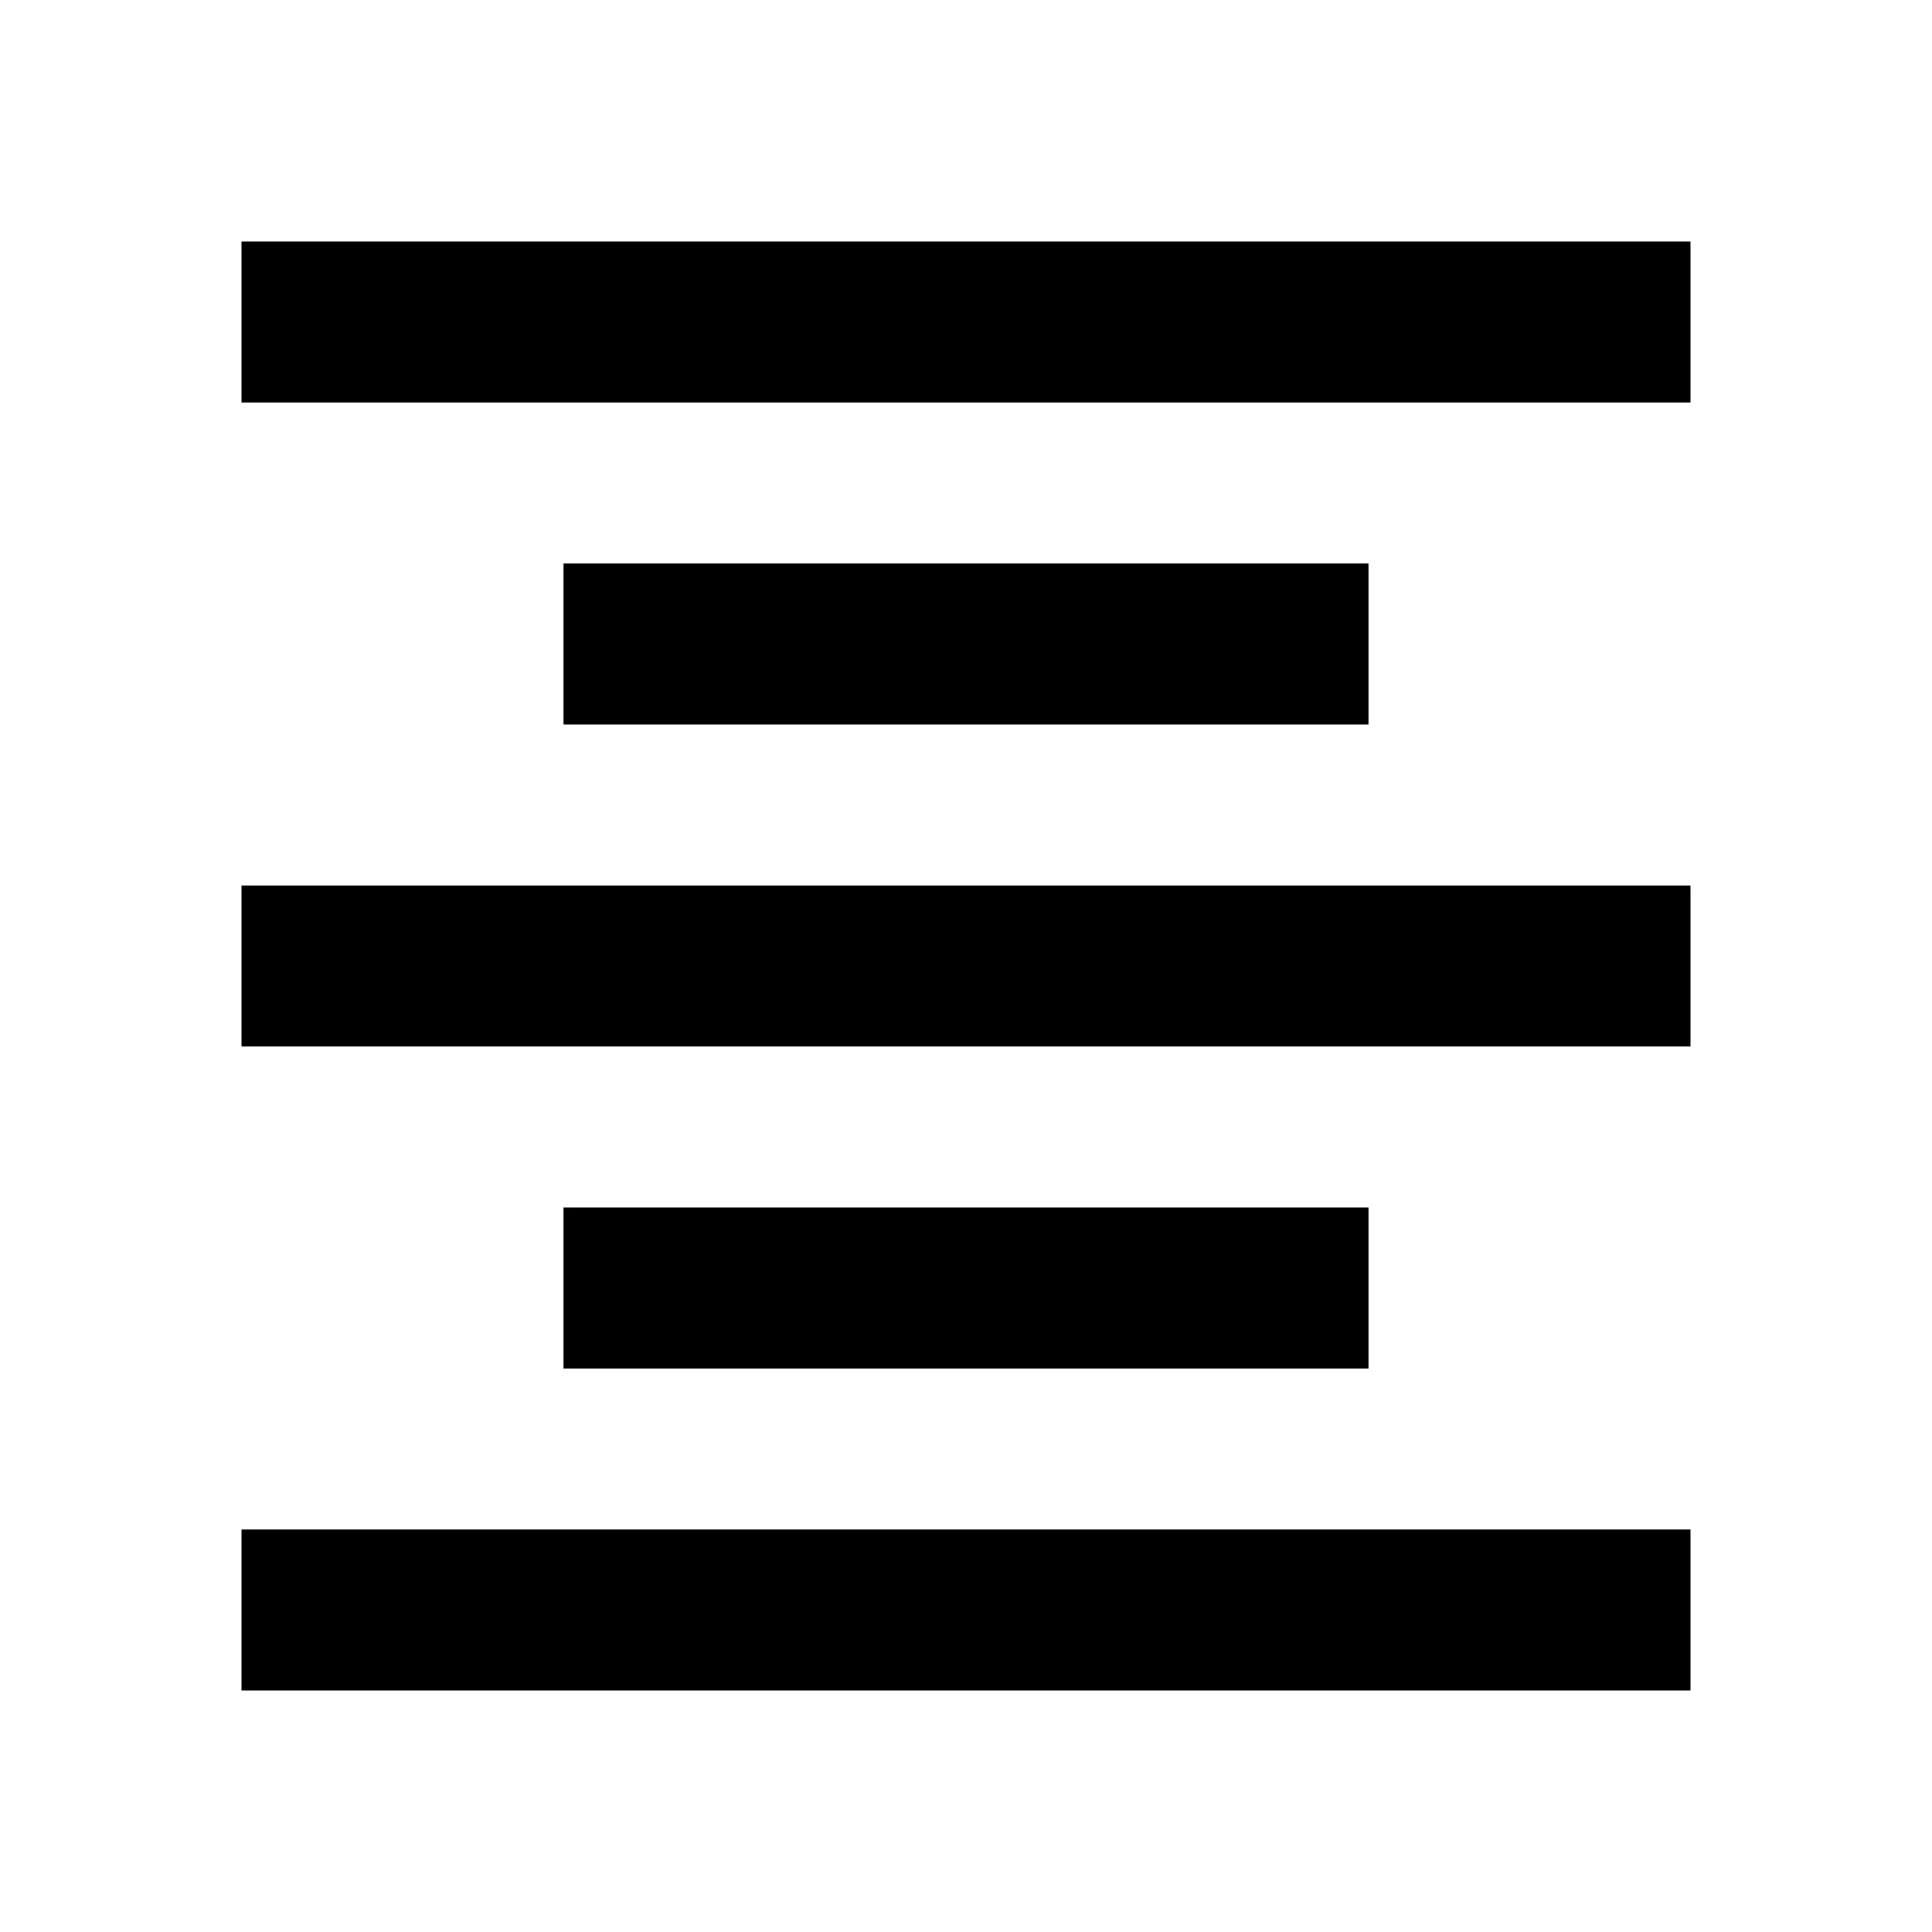
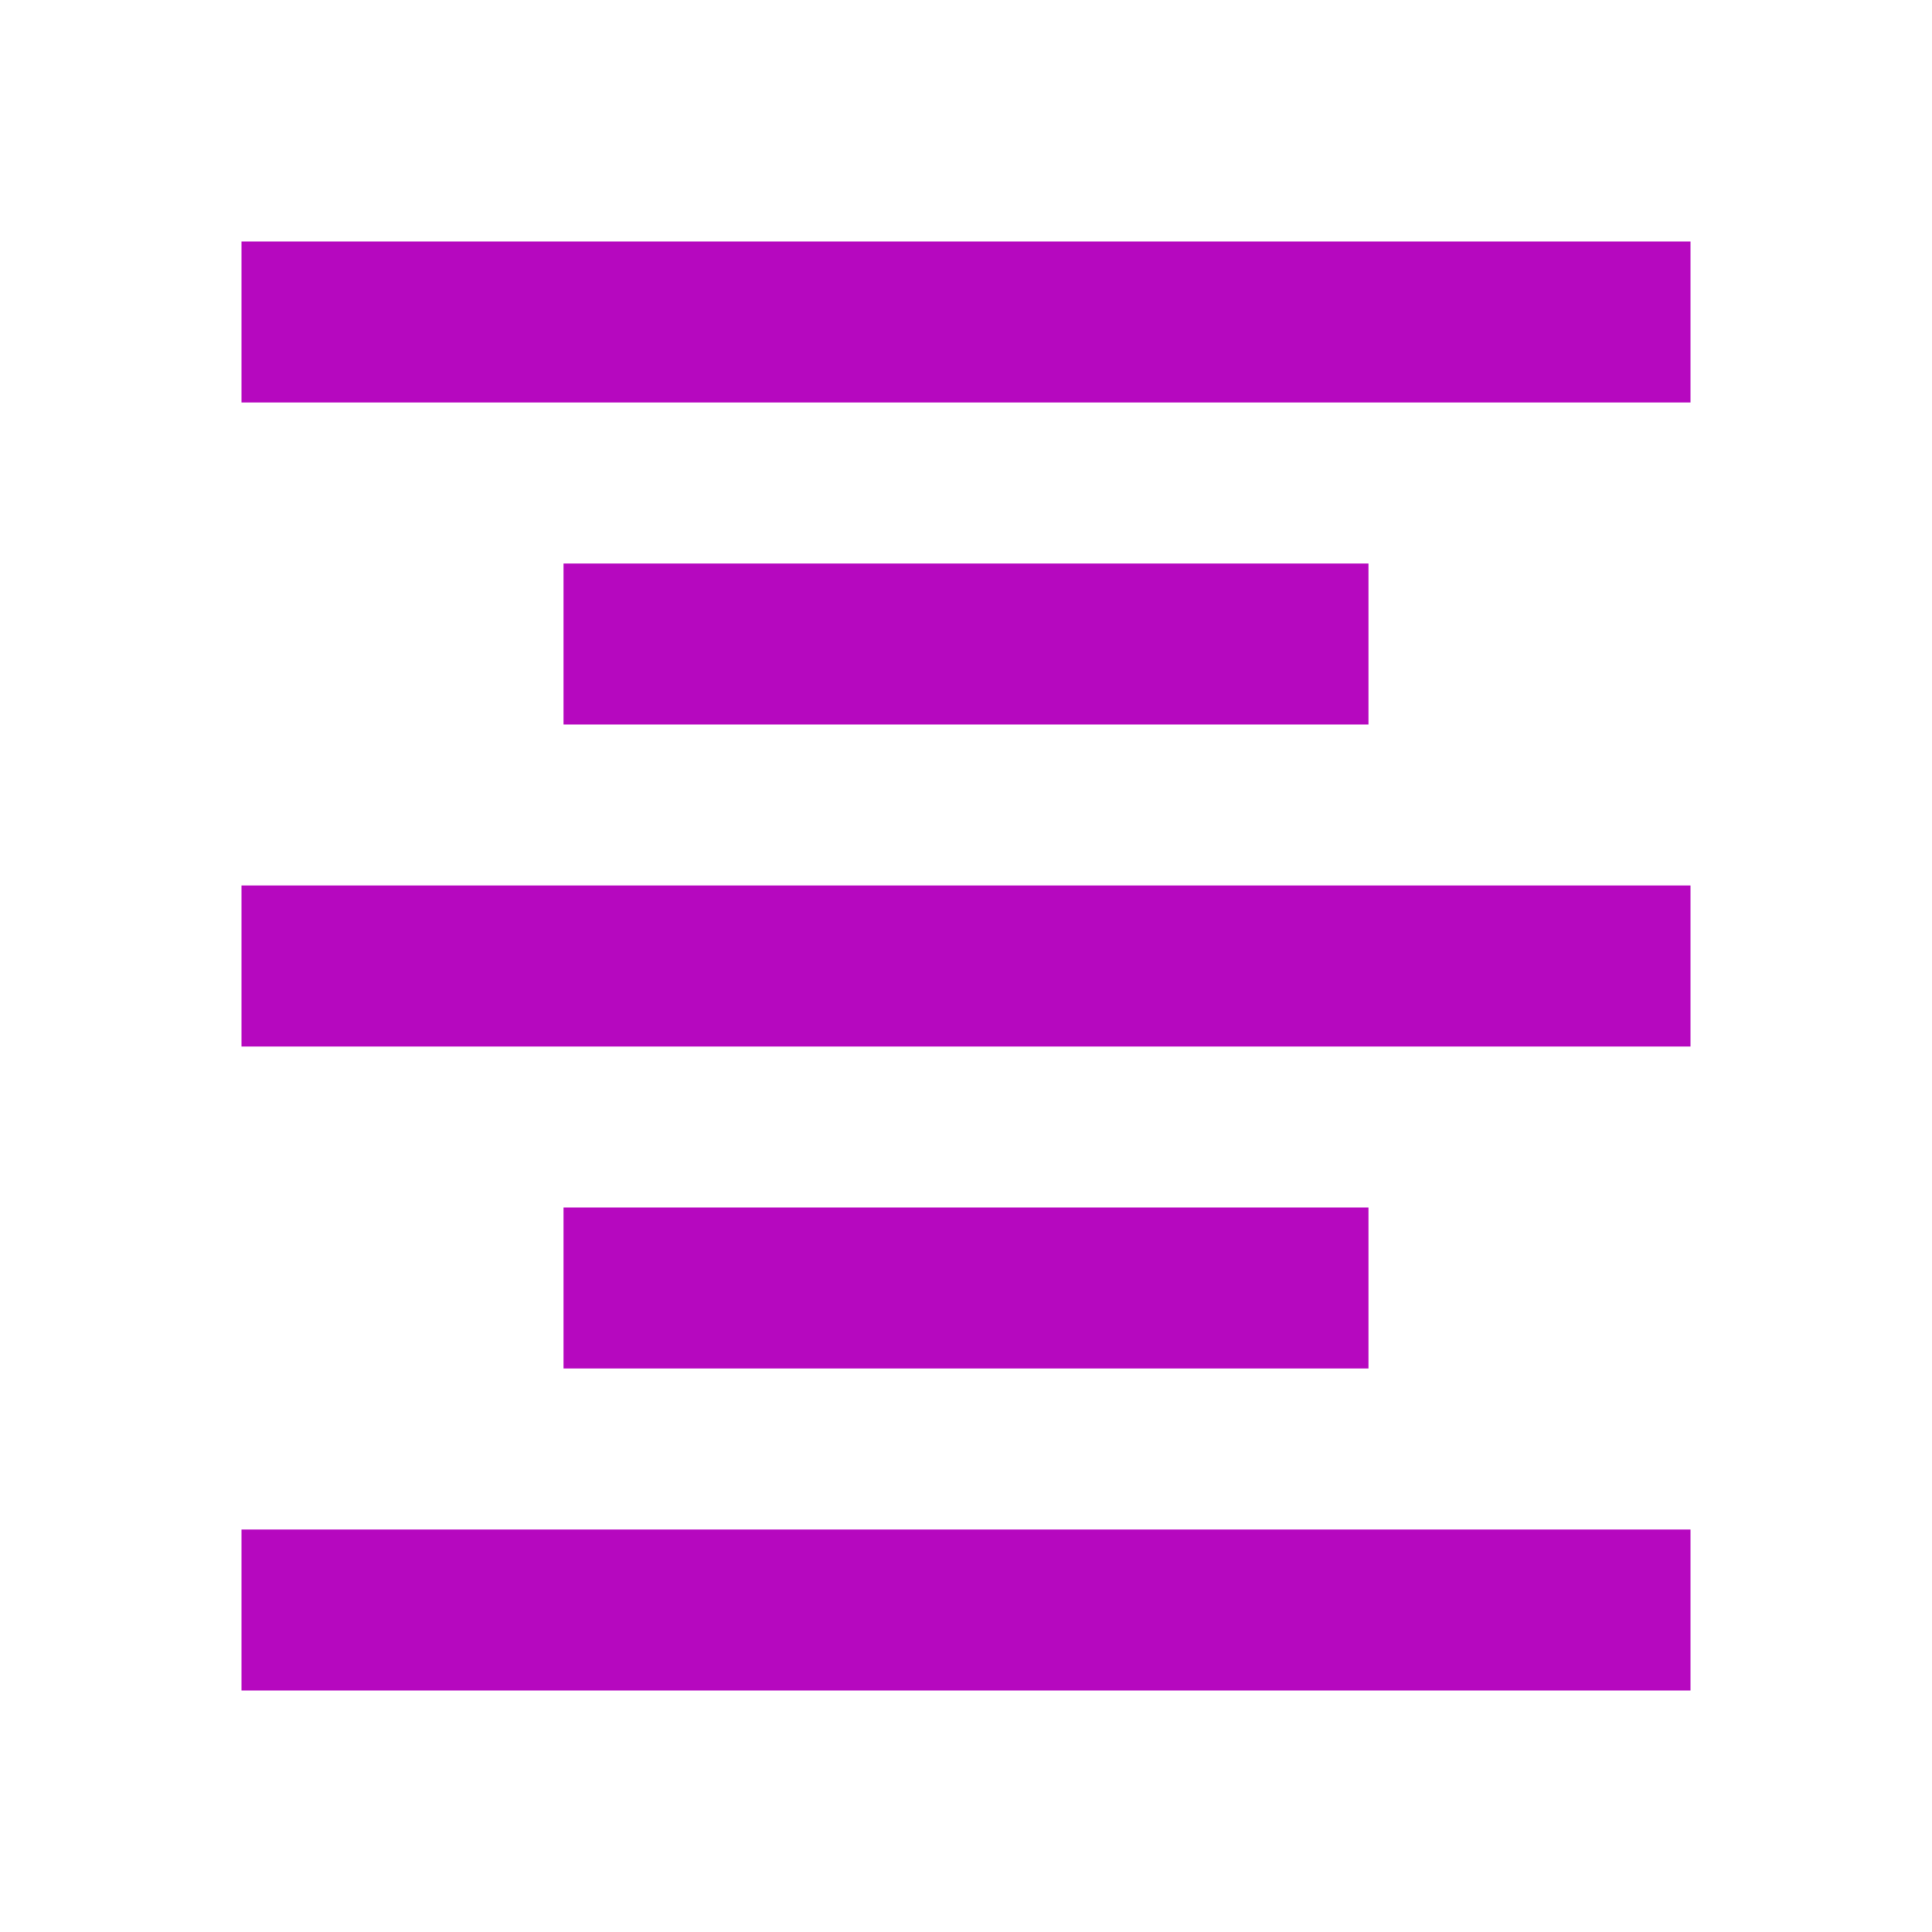
- <svg xmlns="http://www.w3.org/2000/svg" height="24px" viewBox="0 0 24 24" width="24px" fill="#000000">
+ <svg xmlns="http://www.w3.org/2000/svg" height="24px" viewBox="0 0 24 24" width="24px" fill="#B608BF">
  <path d="M0 0h24v24H0V0z" fill="none" />
  <path d="M7 15v2h10v-2H7zm-4 6h18v-2H3v2zm0-8h18v-2H3v2zm4-6v2h10V7H7zM3 3v2h18V3H3z" />
</svg>
